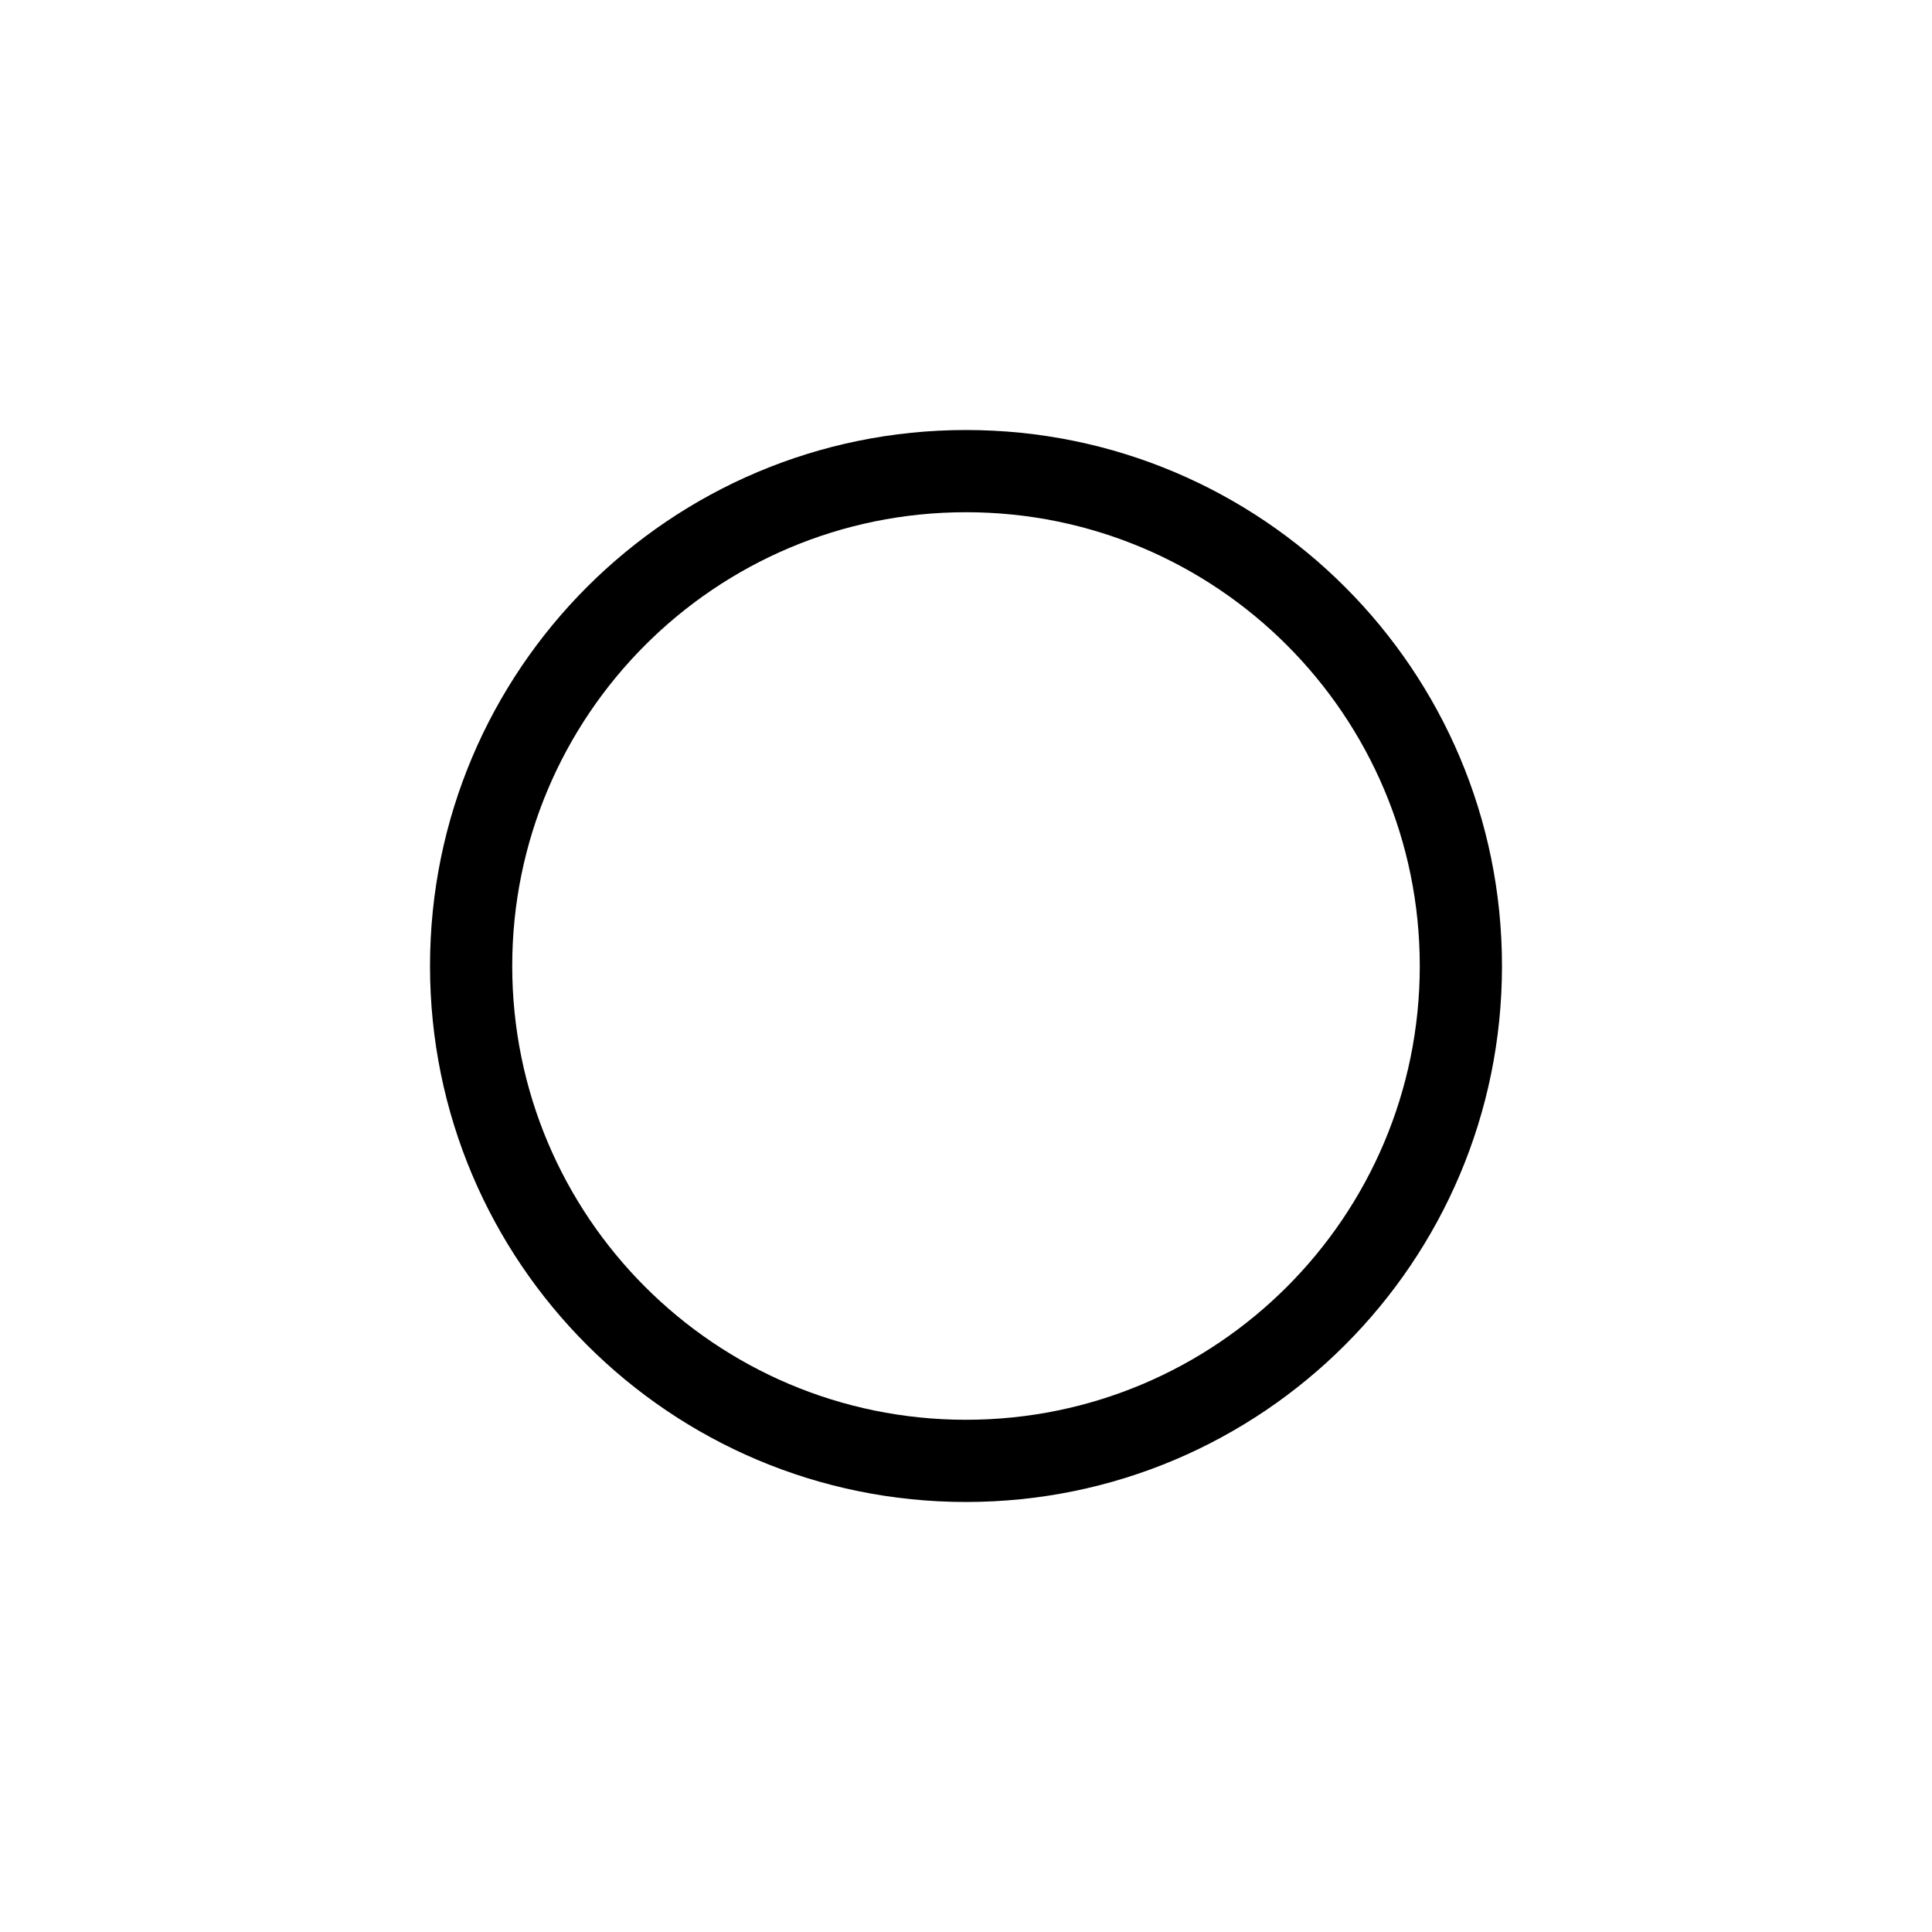
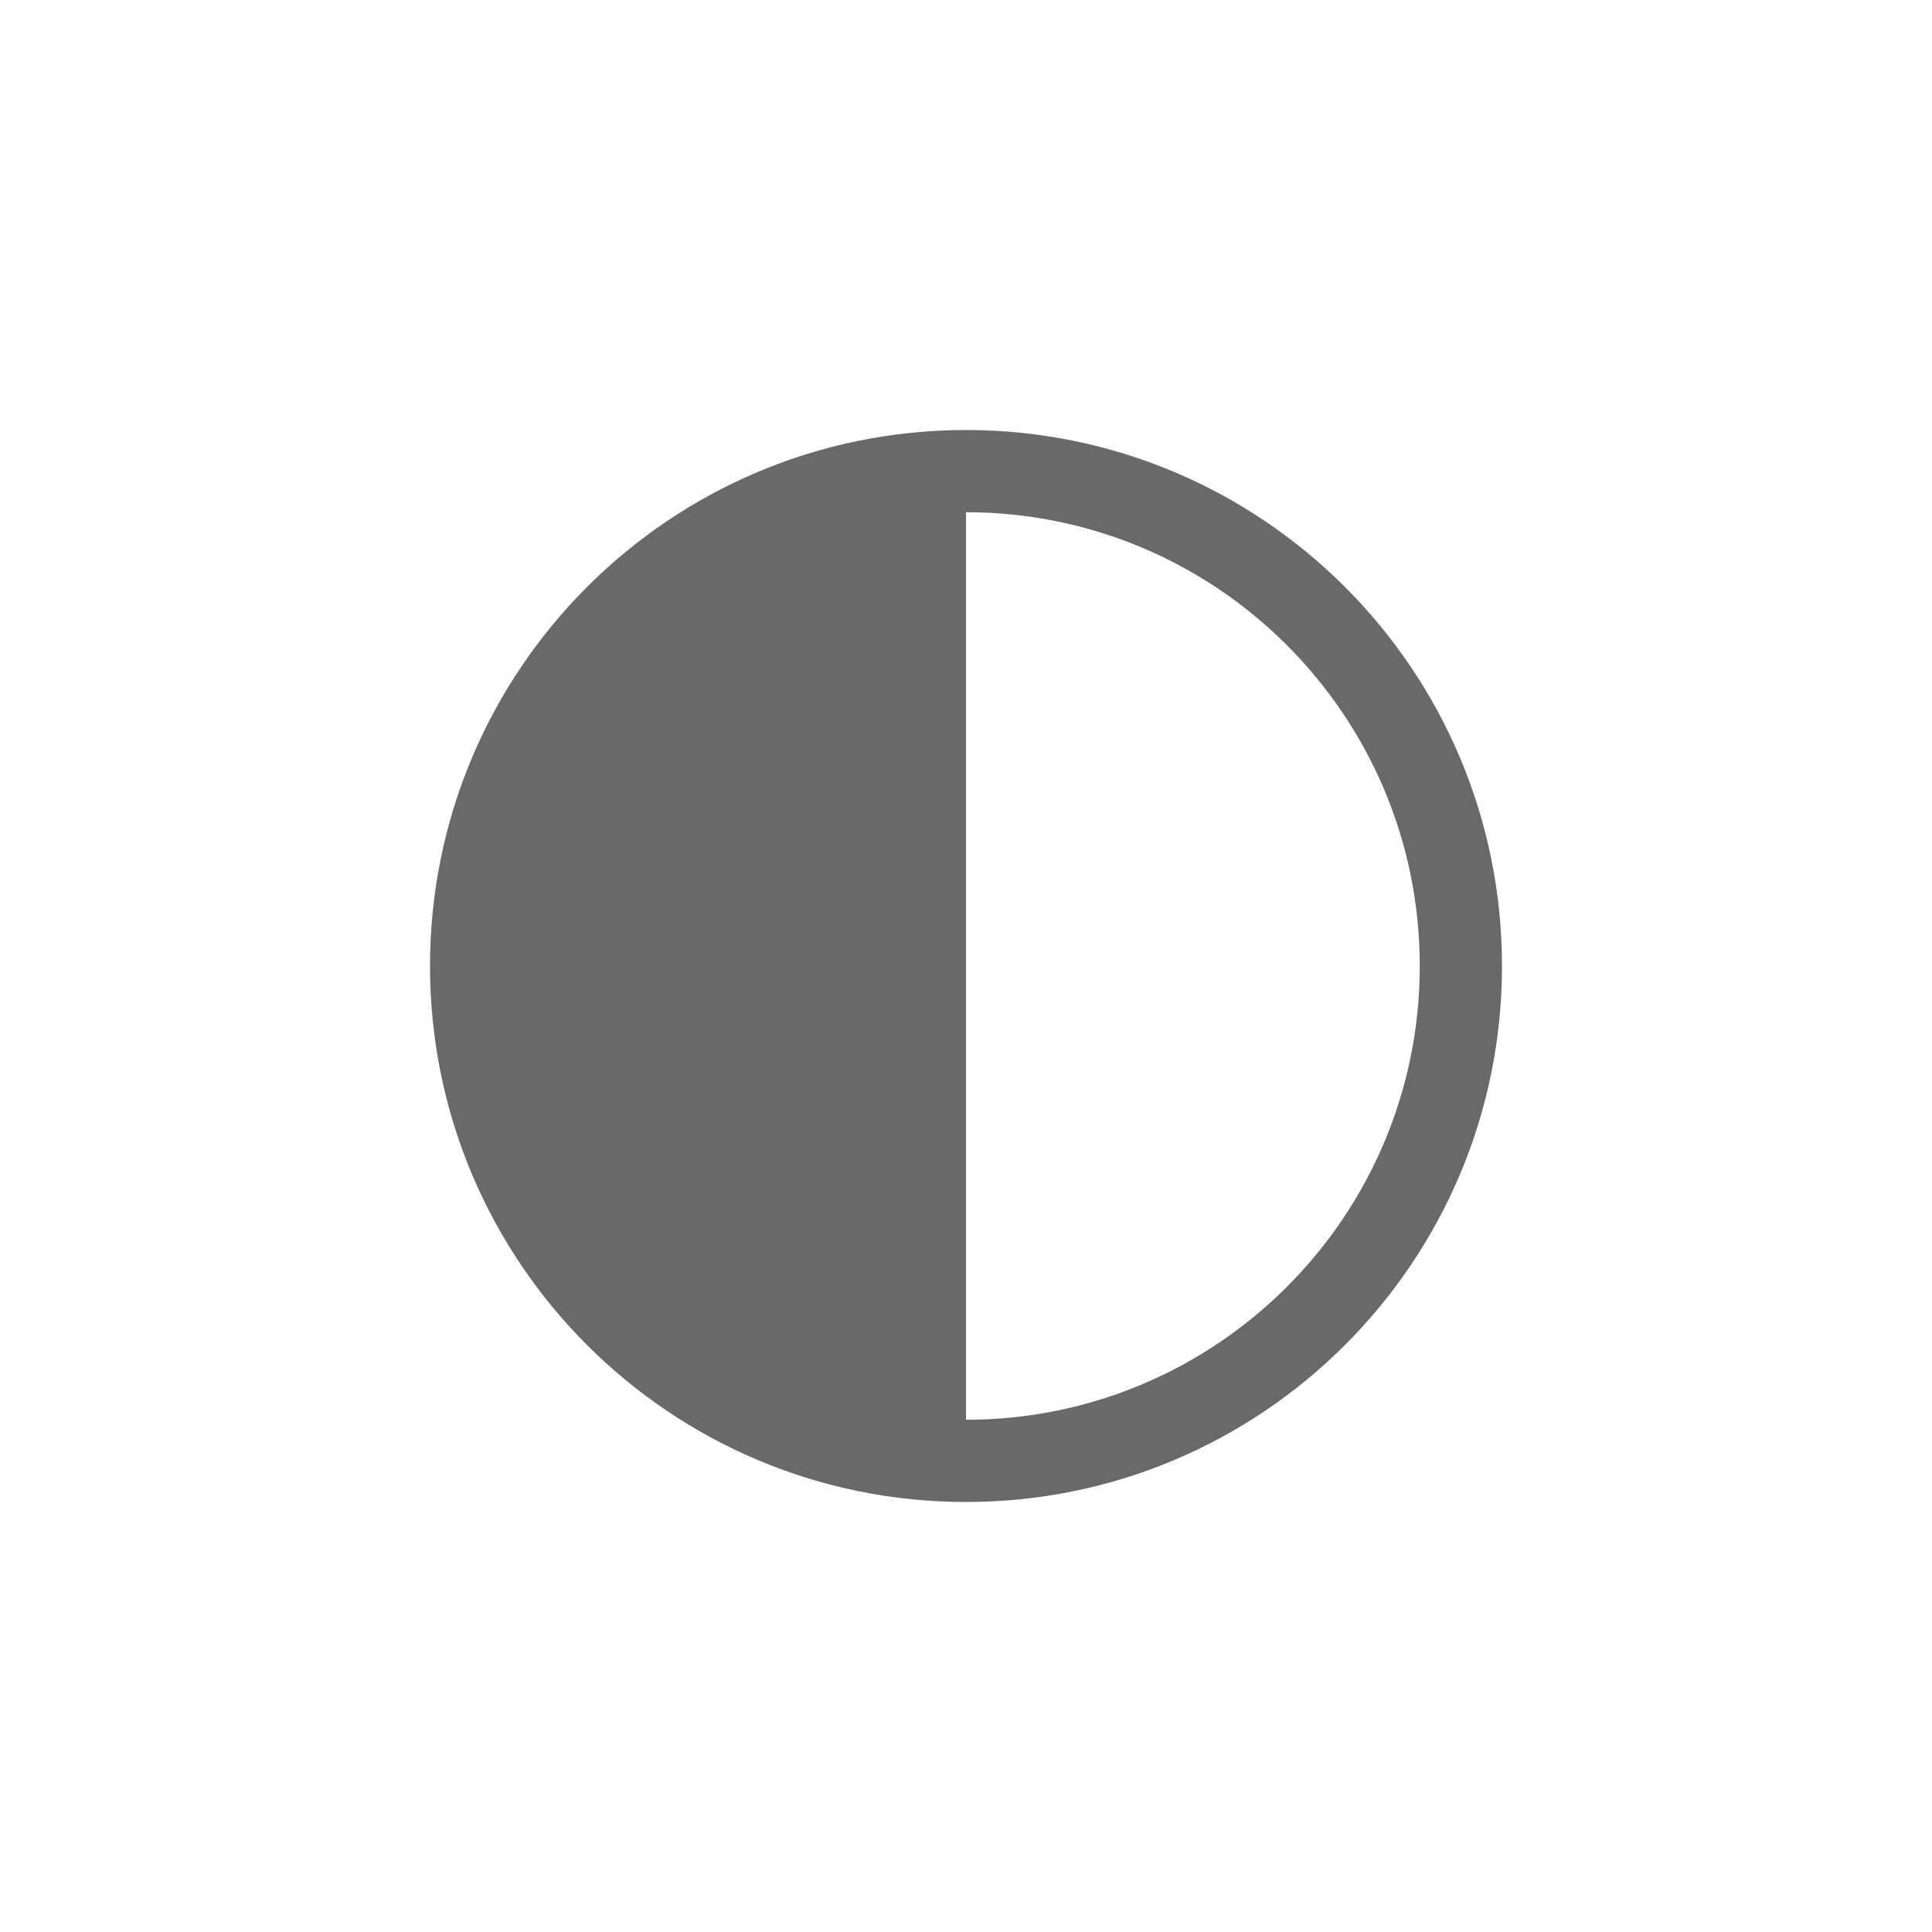
<svg xmlns="http://www.w3.org/2000/svg" id="Layer_1" data-name="Layer 1" viewBox="0 0 470 470">
-   <path d="M235,104.61A130.39,130.39,0,1,0,365.39,235,130.38,130.38,0,0,0,235,104.61Zm0,240.78A110.39,110.39,0,1,1,345.39,235,110.39,110.39,0,0,1,235,345.39Z" />
+   <defs>
+     <style>.cls-1{fill:#696969;}</style>
+   </defs>
+   <path class="cls-1" d="M345.39,235A110.39,110.39,0,0,1,235,345.39v20a130.39,130.39,0,0,0,0-260.78v20A110.39,110.39,0,0,1,345.39,235Z" />
+   <path class="cls-1" d="M235,365.39V104.61a130.39,130.39,0,0,0,0,260.78Z" />
</svg>
